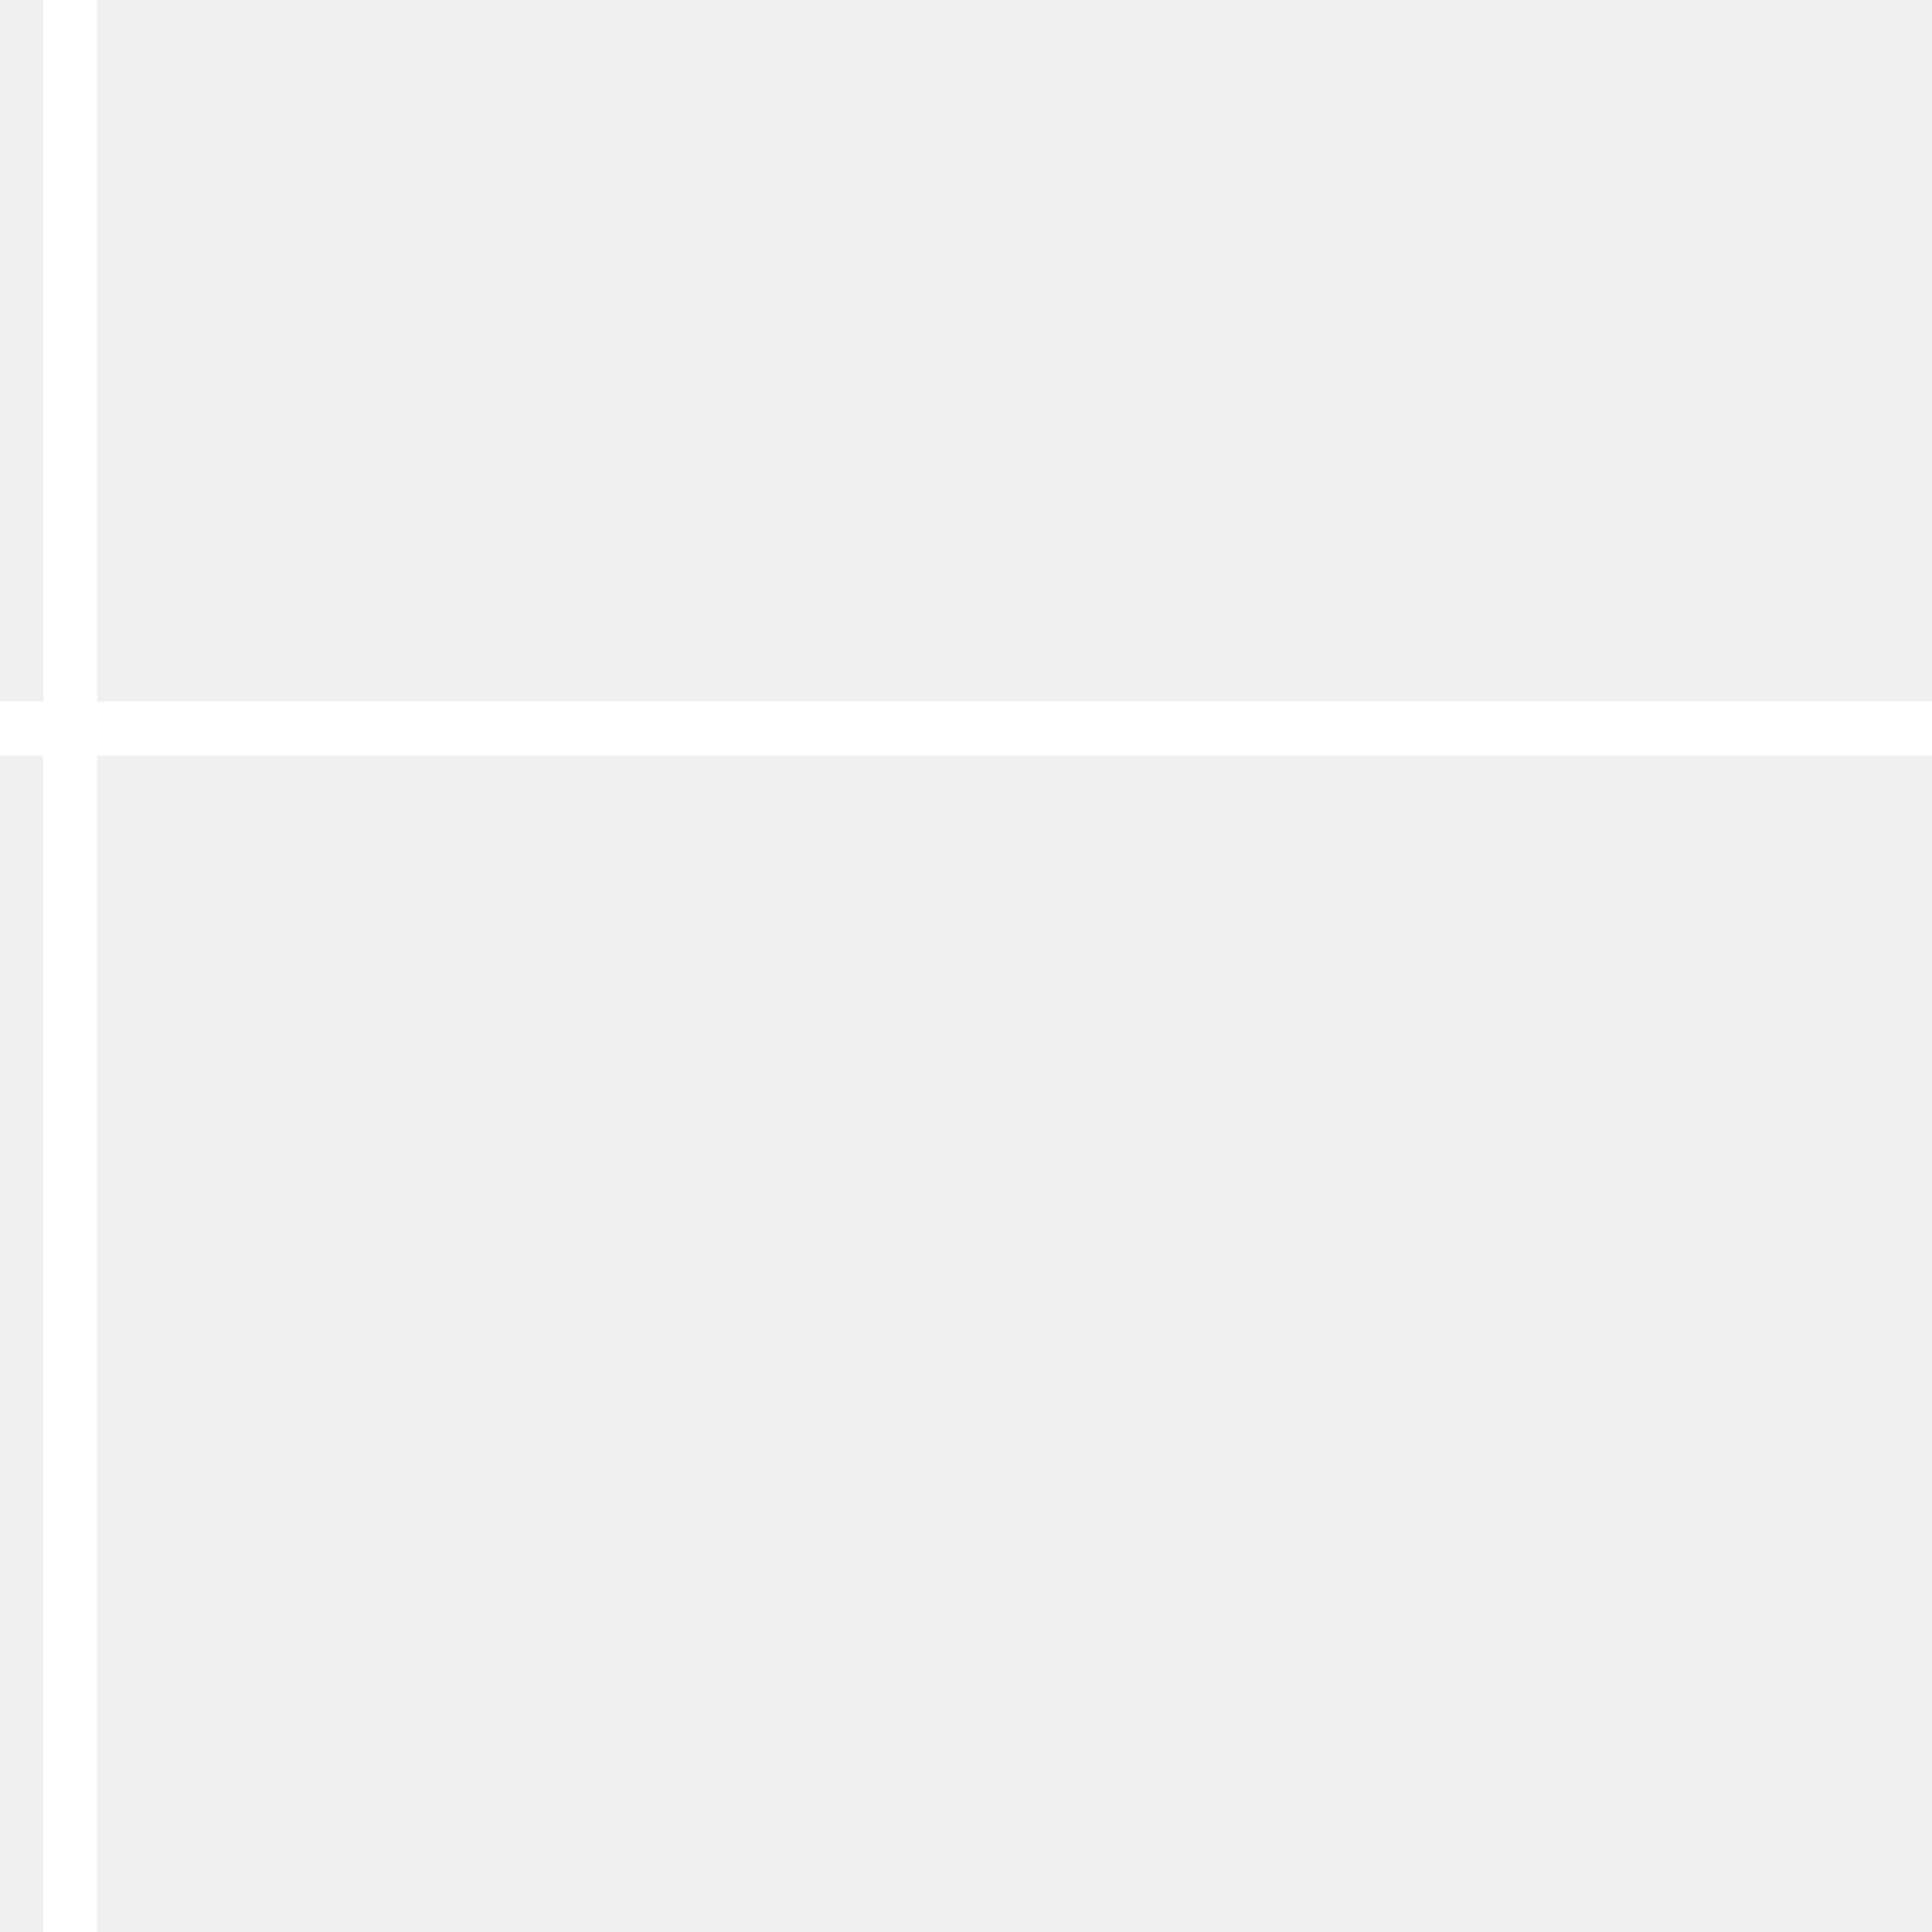
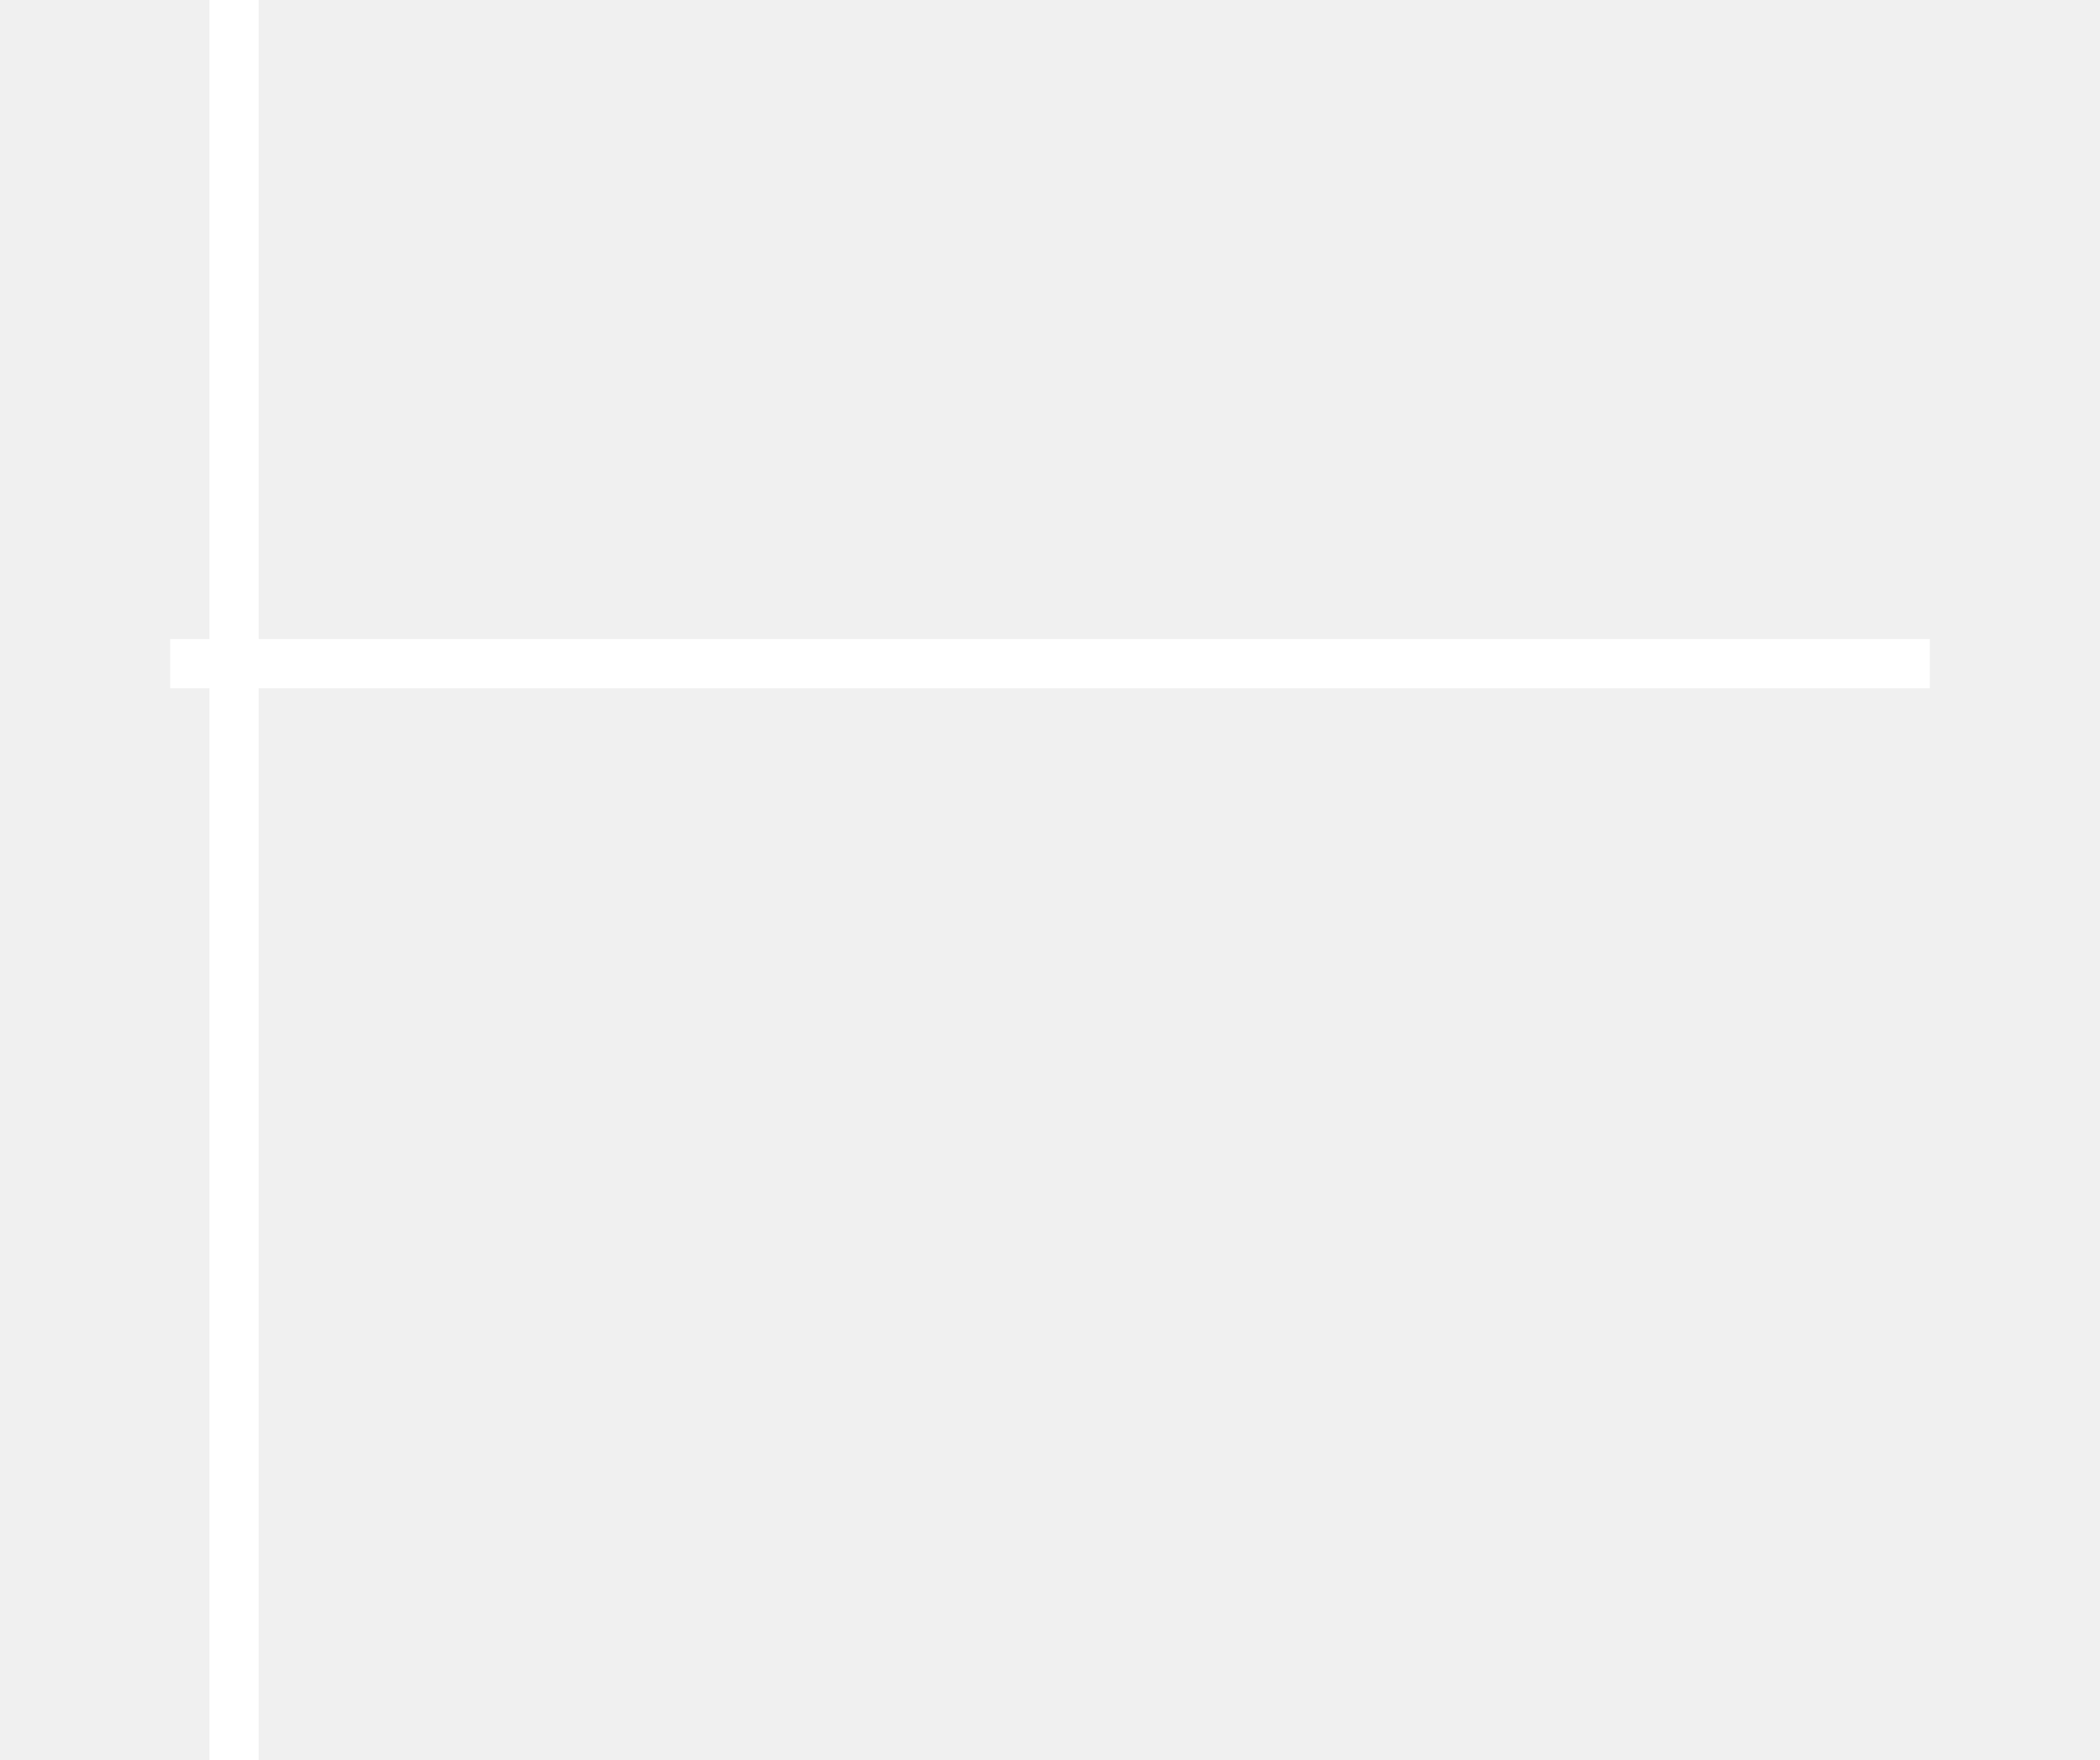
- <svg xmlns="http://www.w3.org/2000/svg" width="179" height="179" viewBox="0 0 179 179" fill="none">
+ <svg xmlns="http://www.w3.org/2000/svg" width="179" height="150" viewBox="0 0 179 179" fill="none">
  <line y1="67.5" x2="179" y2="67.5" stroke="white" stroke-width="5" />
  <line x1="6.5" y1="179" x2="6.5" stroke="white" stroke-width="5" />
</svg>
